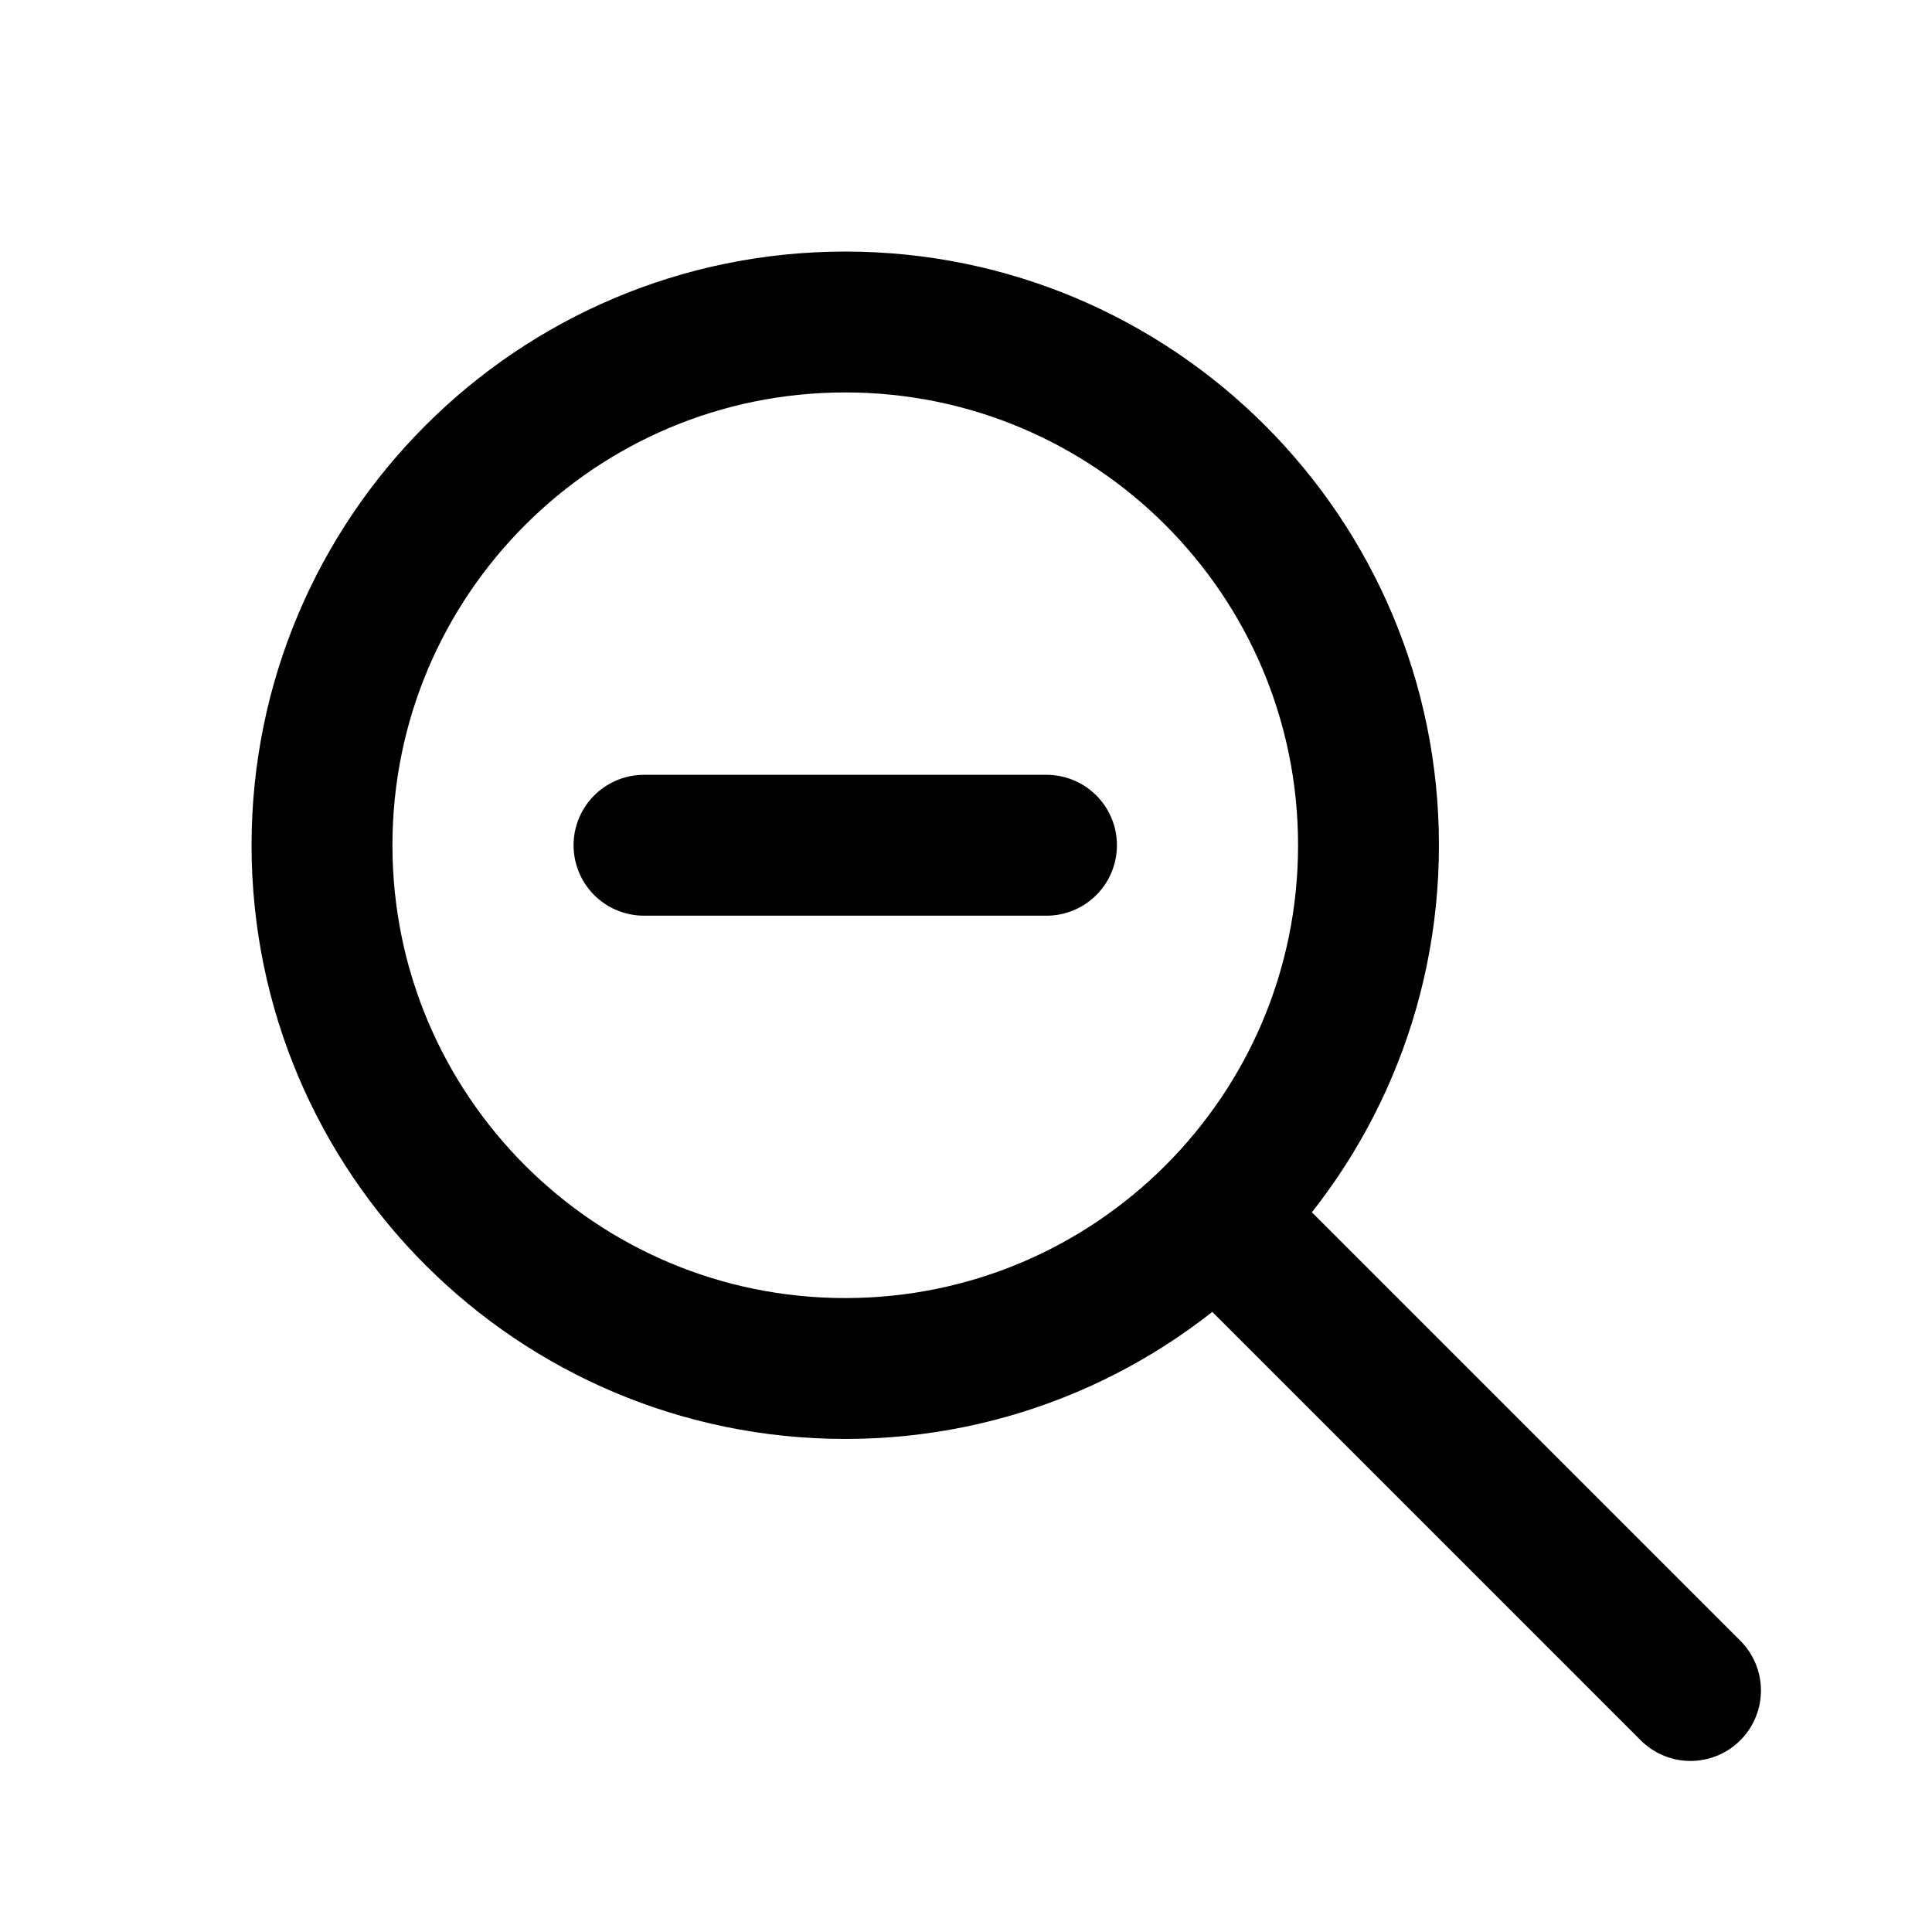
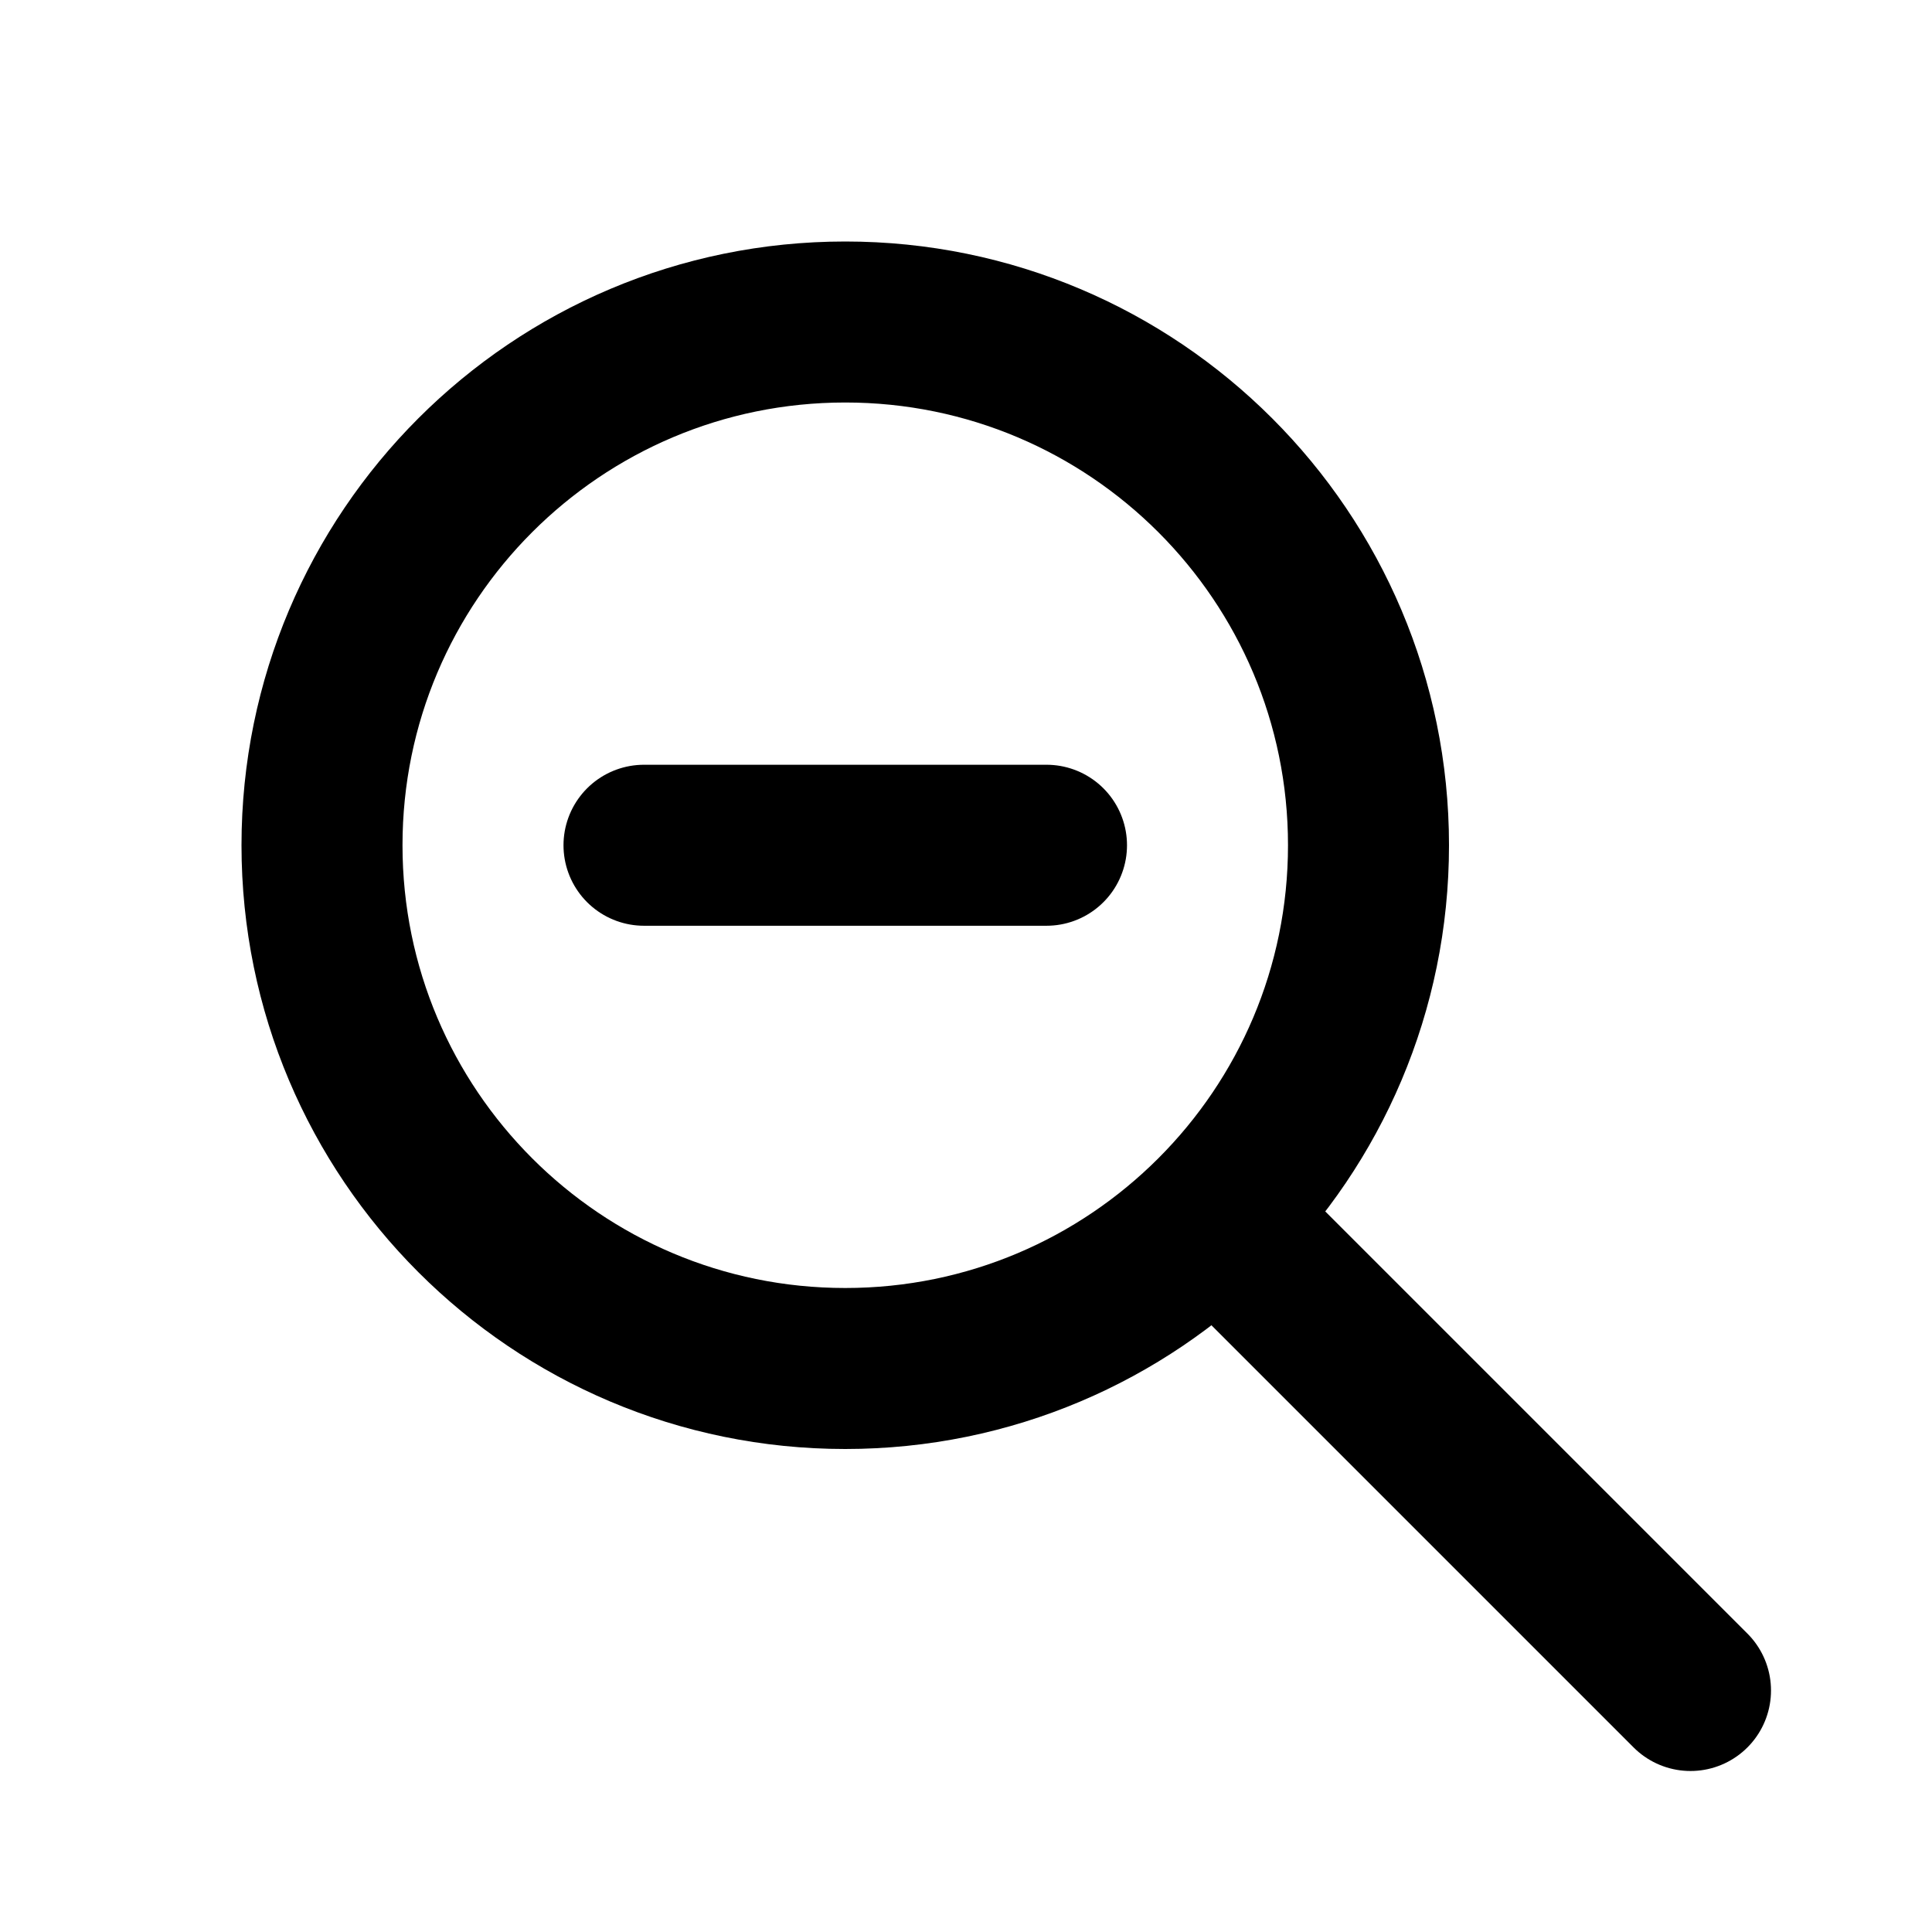
- <svg xmlns="http://www.w3.org/2000/svg" viewBox="0 0 24 24" fill="none" stroke="#000" stroke-width="1.75" stroke-linecap="round" stroke-linejoin="round">
+ <svg xmlns="http://www.w3.org/2000/svg" viewBox="0 0 24 24" fill="none" stroke="#000" stroke-width="2" stroke-linecap="round" stroke-linejoin="round">
  <circle cx="10.5" cy="10.5" r="6.5" />
  <path d="M15.5 15.5 21 21M8 10.5h5" />
</svg>
